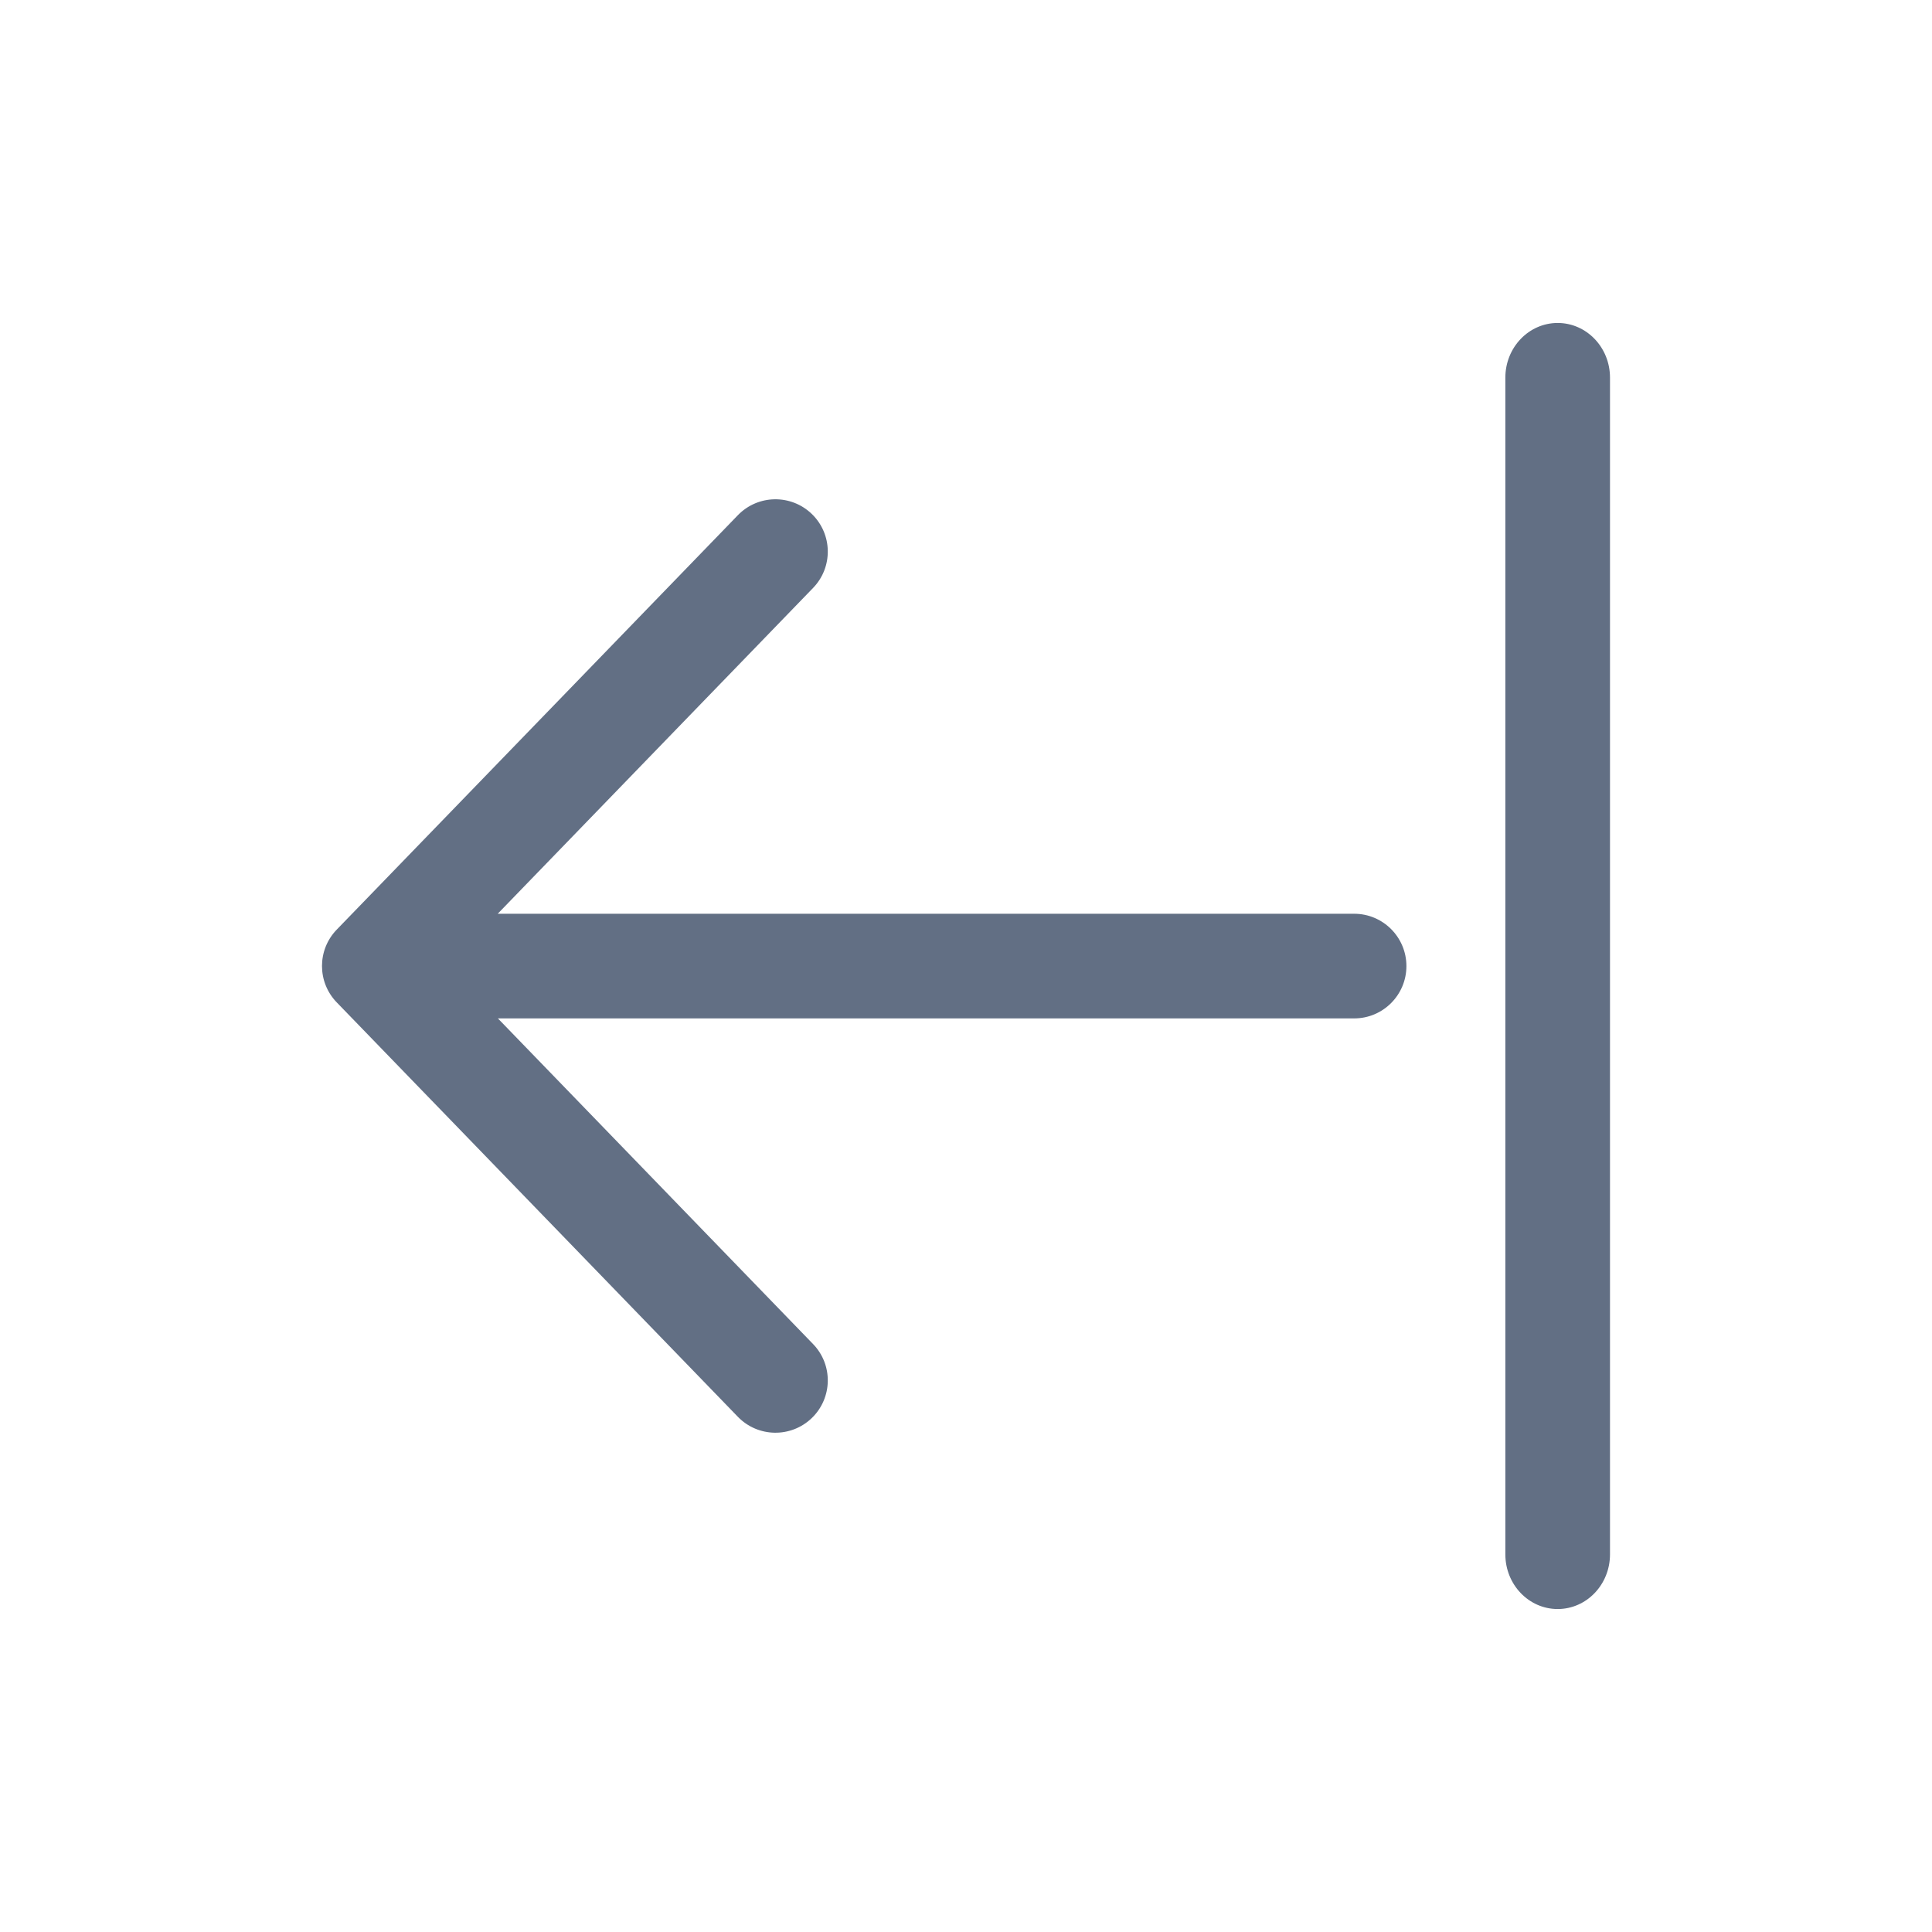
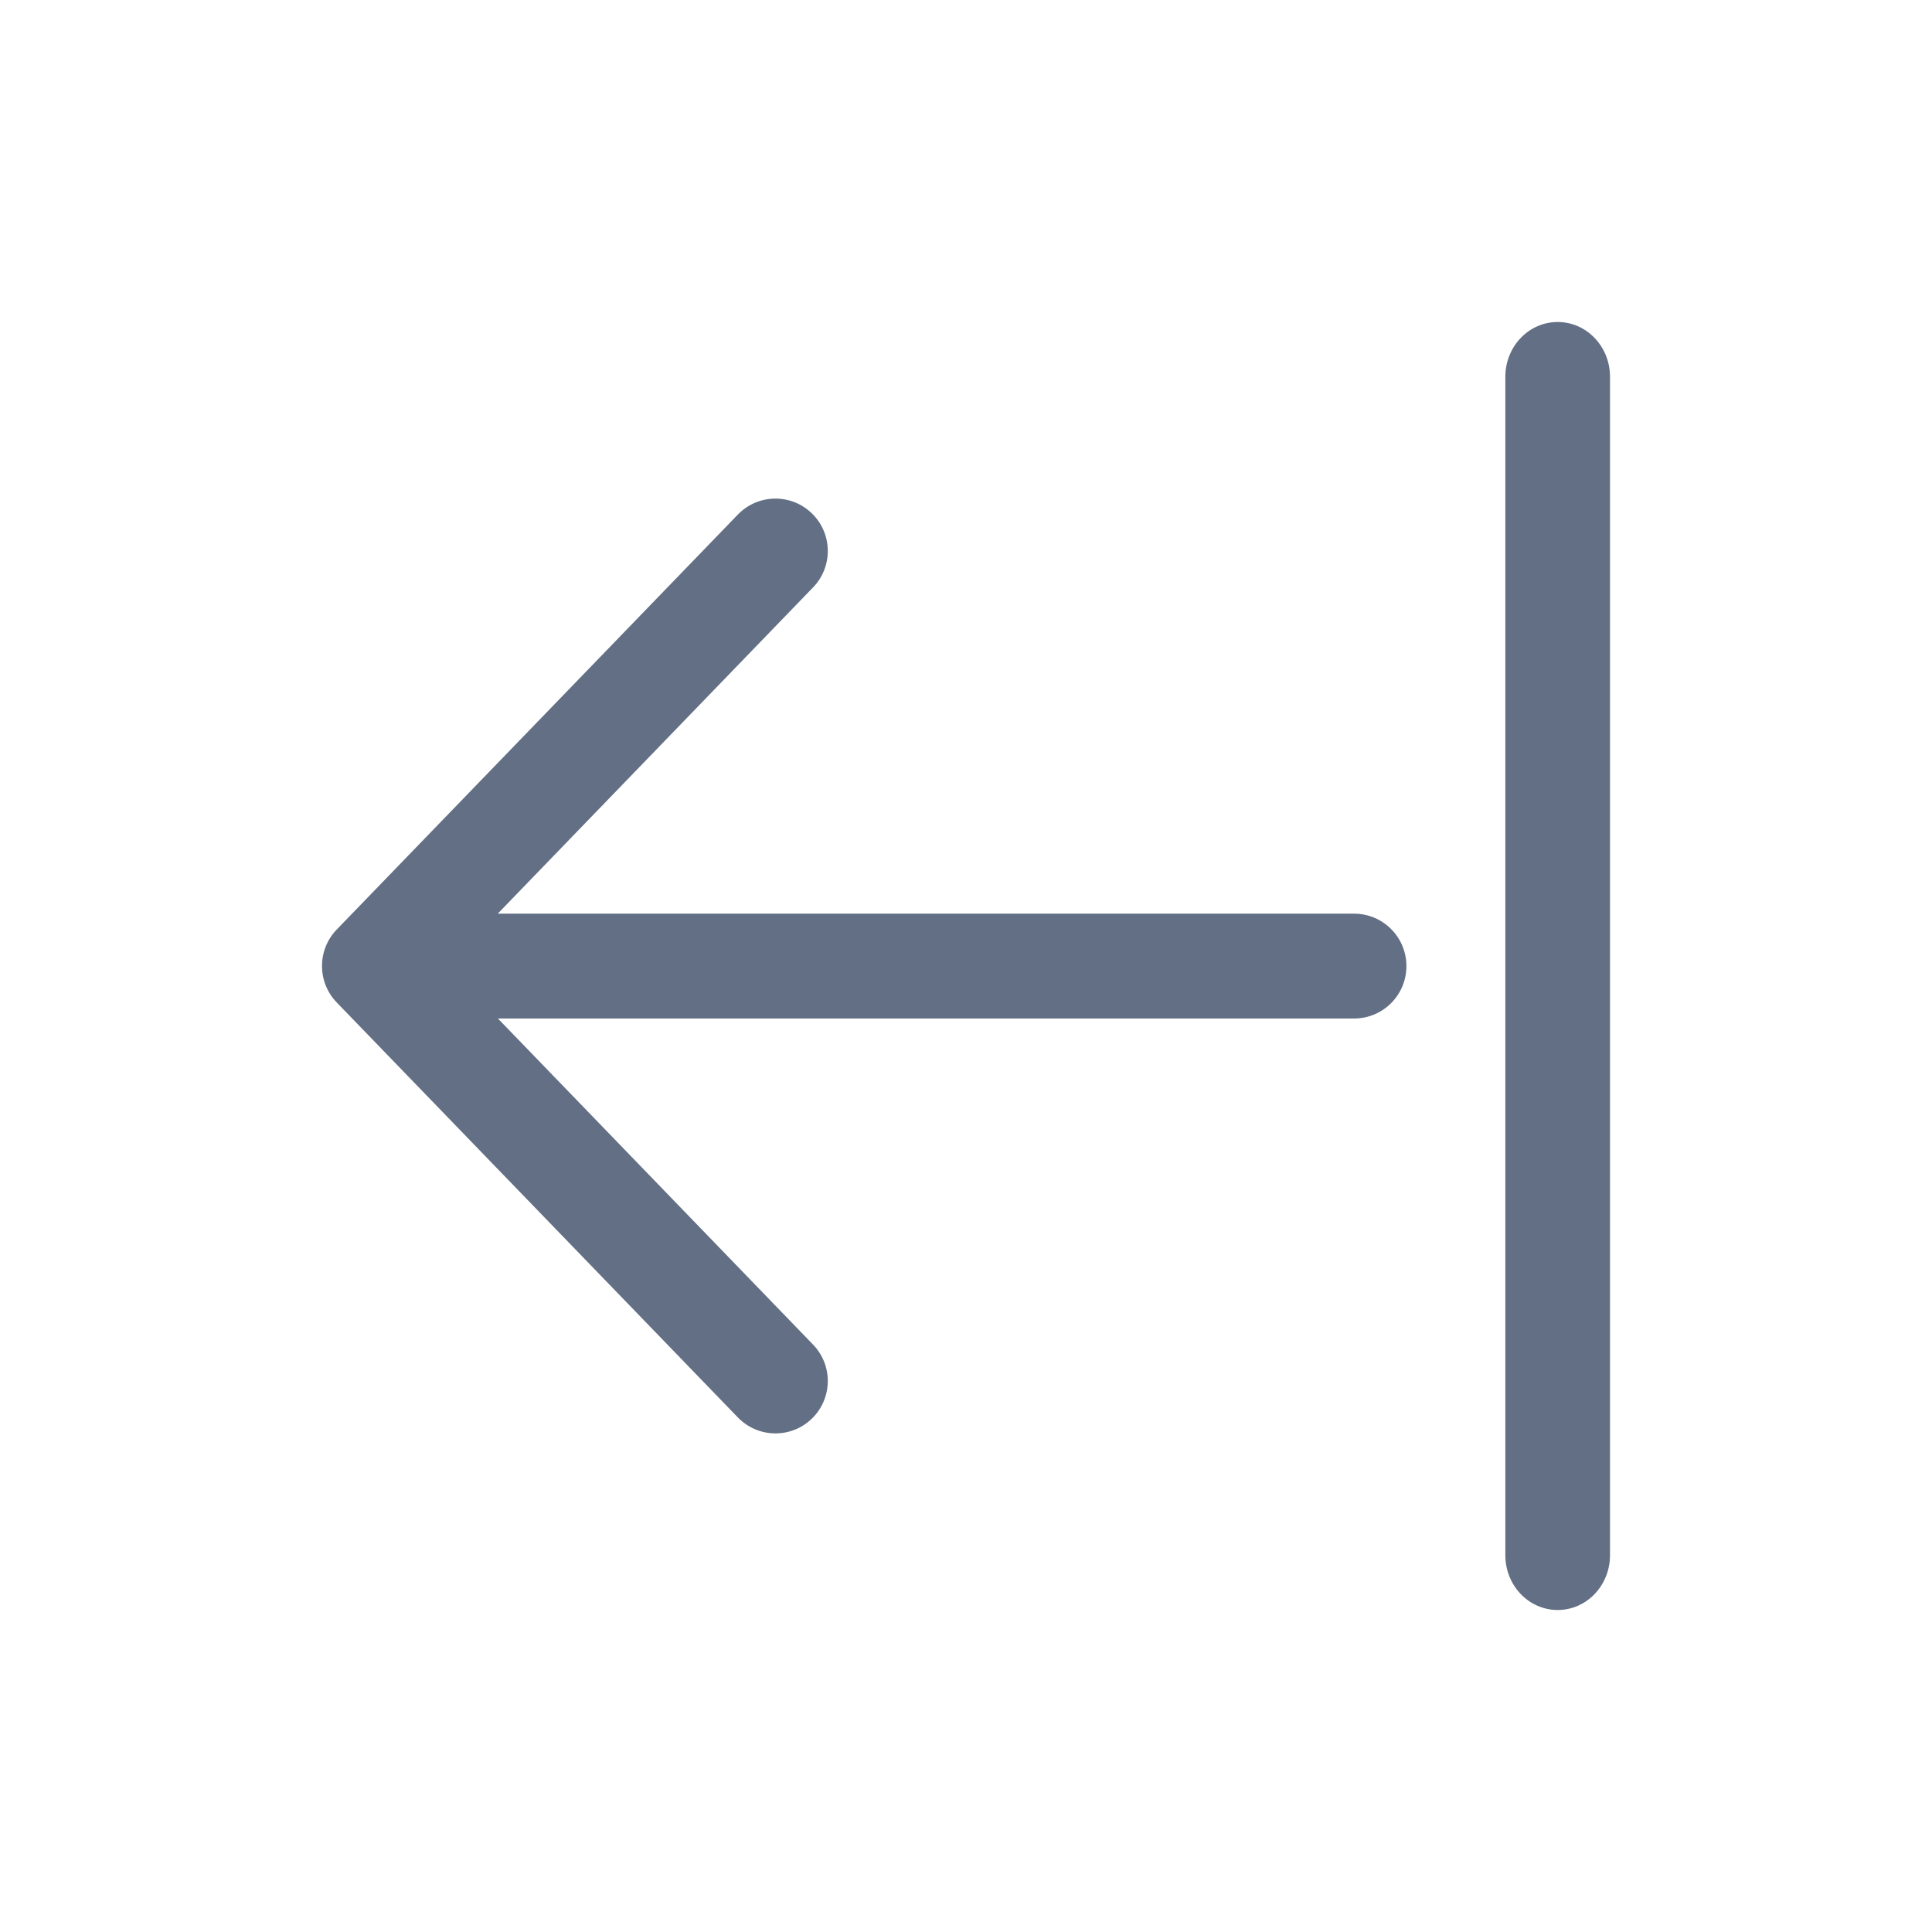
<svg xmlns="http://www.w3.org/2000/svg" width="24" height="24" viewBox="0 0 24 24" fill="none">
-   <path fill-rule="evenodd" clip-rule="evenodd" d="M10.1 16.696C10.35 16.954 10.343 17.365 10.085 17.615C9.827 17.864 9.416 17.858 9.166 17.6L4.183 12.452C3.939 12.2 3.939 11.8 4.183 11.548L9.166 6.4C9.416 6.142 9.827 6.136 10.085 6.385C10.343 6.635 10.35 7.046 10.1 7.304L6.183 11.351L16.822 11.351C17.18 11.351 17.471 11.642 17.471 12.001C17.471 12.36 17.18 12.651 16.822 12.651L6.185 12.651L10.1 16.696ZM18.7 19.309C18.7 19.684 18.991 19.988 19.35 19.988C19.709 19.988 20 19.684 20 19.309L20 4.691C20 4.316 19.709 4.012 19.35 4.012C18.991 4.012 18.7 4.316 18.7 4.691L18.7 19.309Z" fill="#626F84" />
+   <path fill-rule="evenodd" clip-rule="evenodd" d="M10.1 16.703C10.35 16.961 10.343 17.373 10.085 17.623C9.827 17.873 9.416 17.866 9.166 17.608L4.183 12.453C3.939 12.2 3.939 11.8 4.183 11.547L9.166 6.392C9.416 6.134 9.827 6.127 10.085 6.377C10.343 6.627 10.35 7.039 10.1 7.297L6.183 11.35L16.822 11.35C17.18 11.35 17.471 11.642 17.471 12.001C17.471 12.361 17.18 12.652 16.822 12.652L6.185 12.652L10.1 16.703ZM18.7 19.32C18.7 19.696 18.991 20 19.35 20C19.709 20 20 19.696 20 19.32L20 4.68C20 4.304 19.709 4 19.35 4C18.991 4 18.7 4.304 18.7 4.68L18.7 19.32Z" fill="#626F84" />
</svg>
